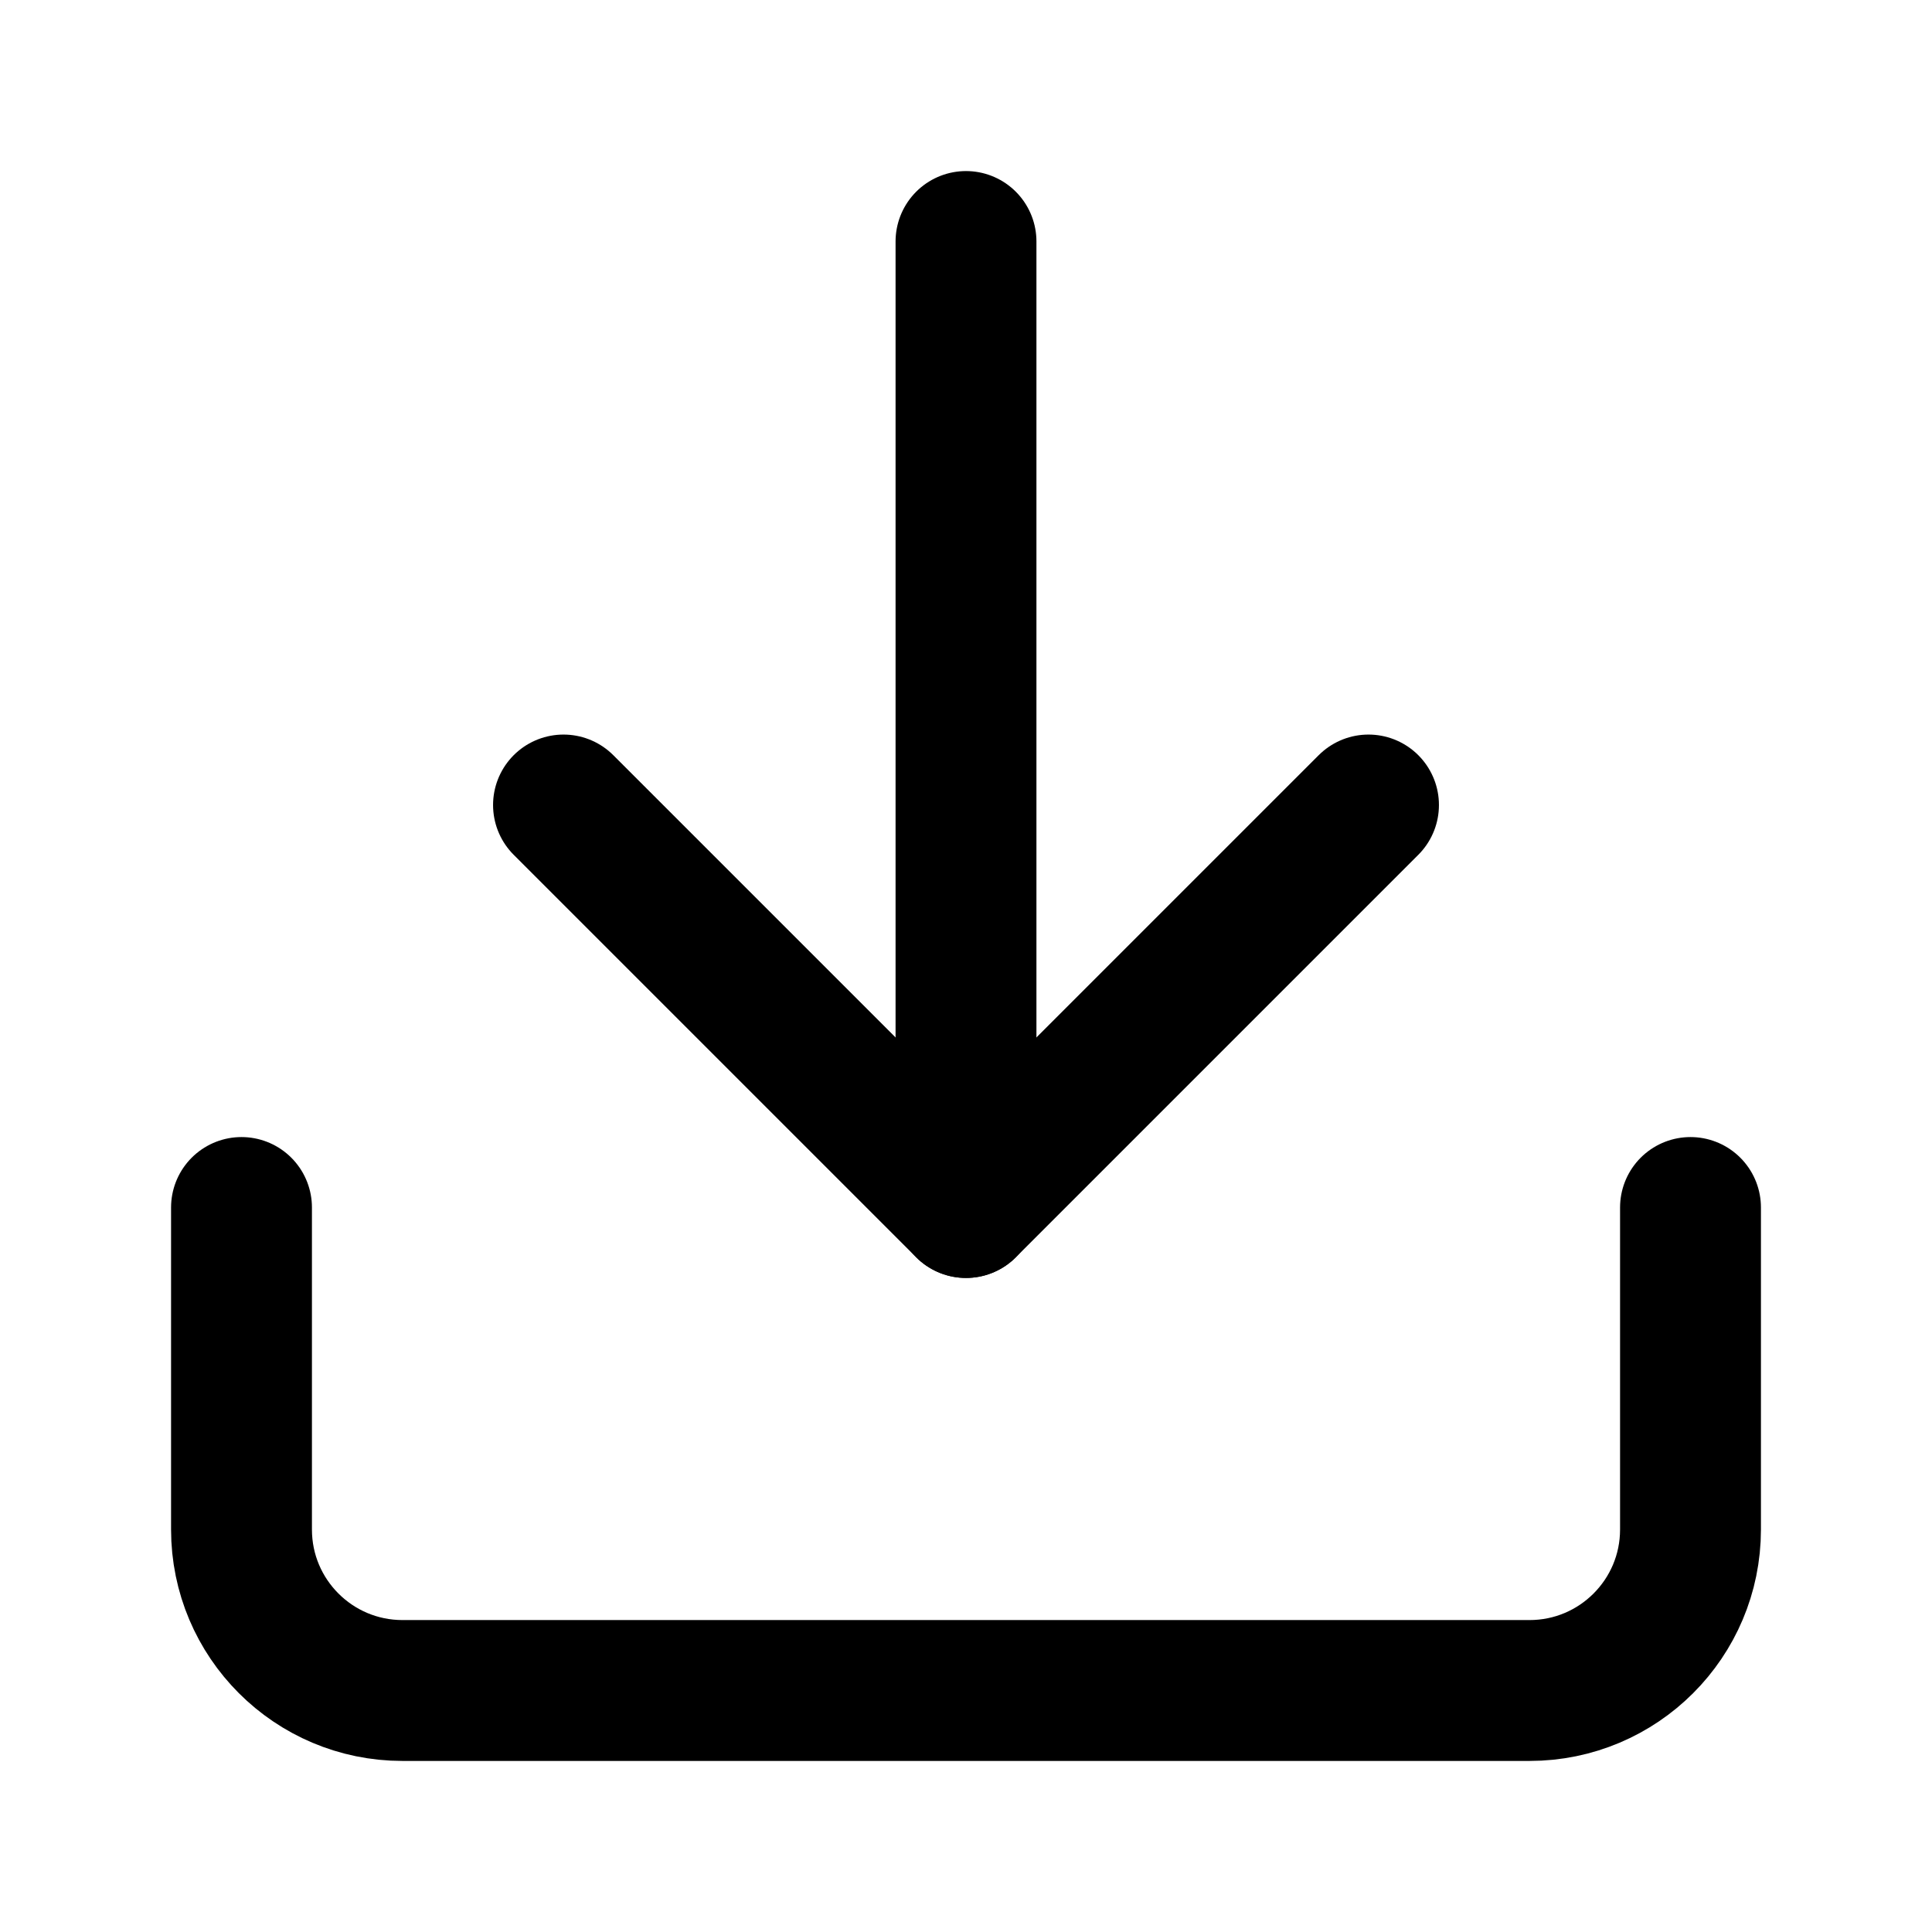
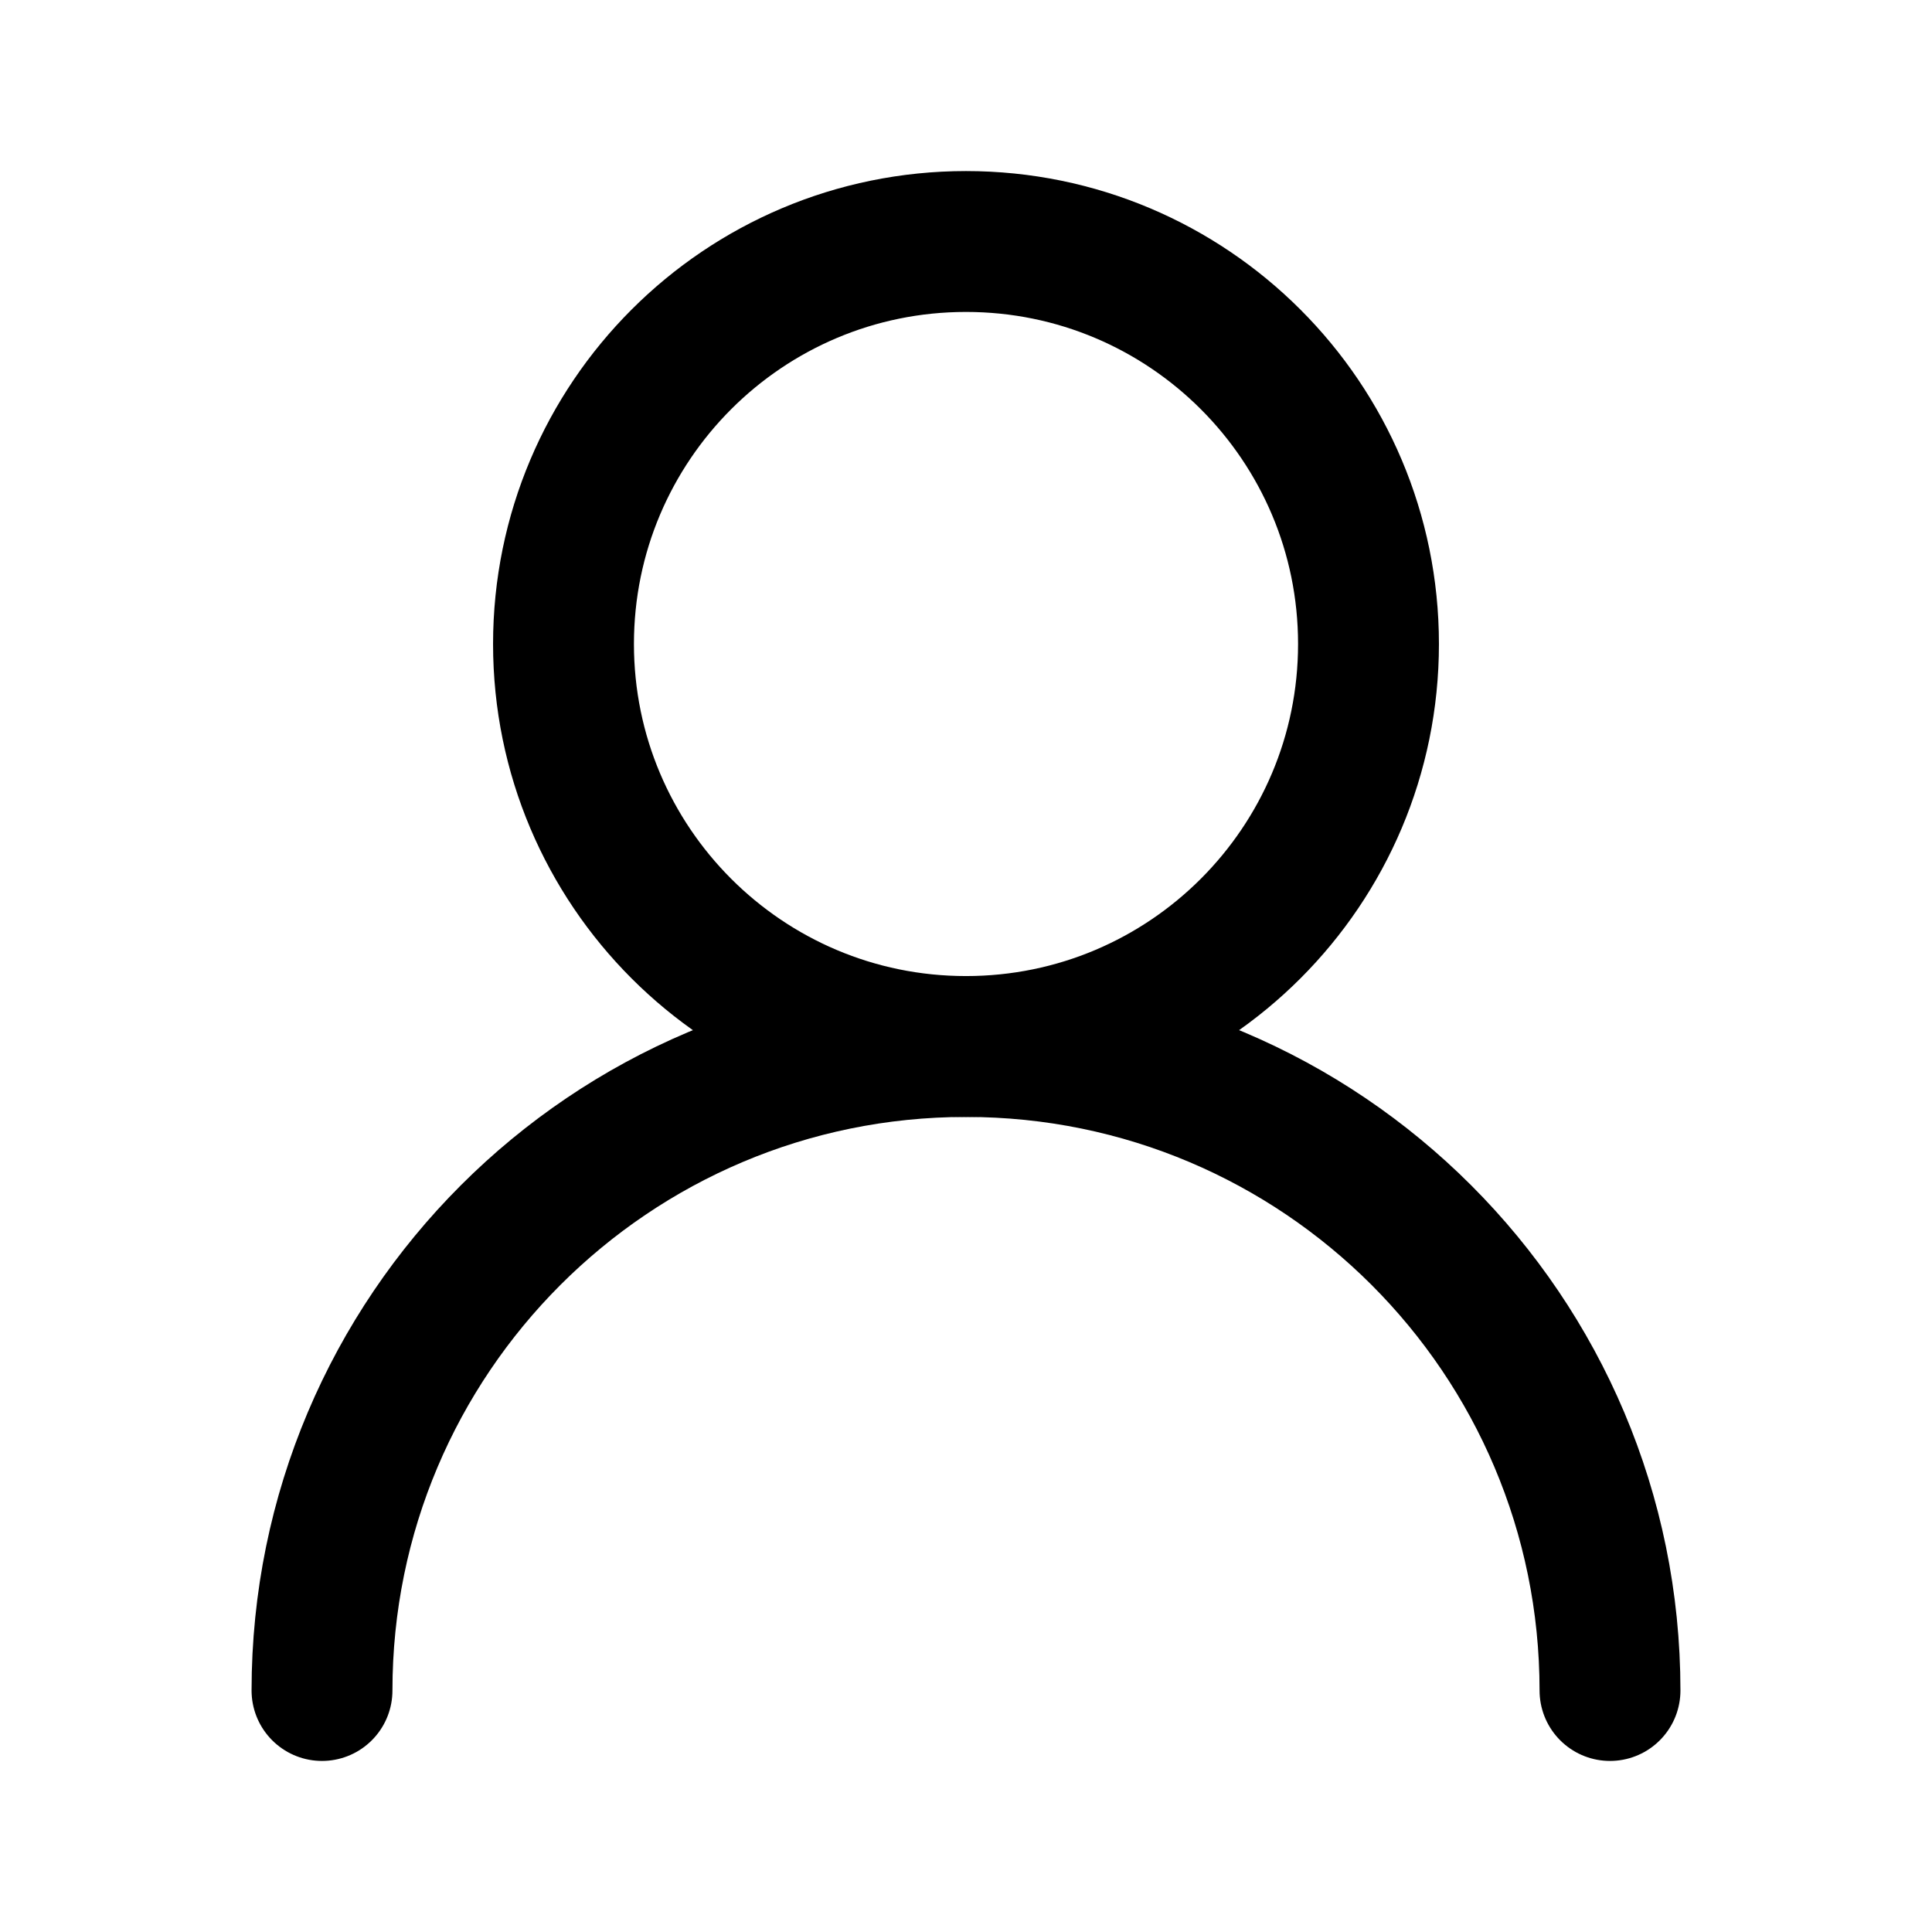
<svg xmlns="http://www.w3.org/2000/svg" width="24" height="24" viewBox="0 0 24 24" fill="none" stroke="currentColor" stroke-width="1.75" stroke-linecap="round" stroke-linejoin="round">
-   <path d="M12 15V3" />
-   <path d="M21 15v4a2 2 0 0 1-2 2H5a2 2 0 0 1-2-2v-4" />
-   <path d="m7 10 5 5 5-5" />
+   <circle cx="12" cy="8" r="5" />
+   <path d="M20 21a8 8 0 0 0-16 0" />
</svg>
